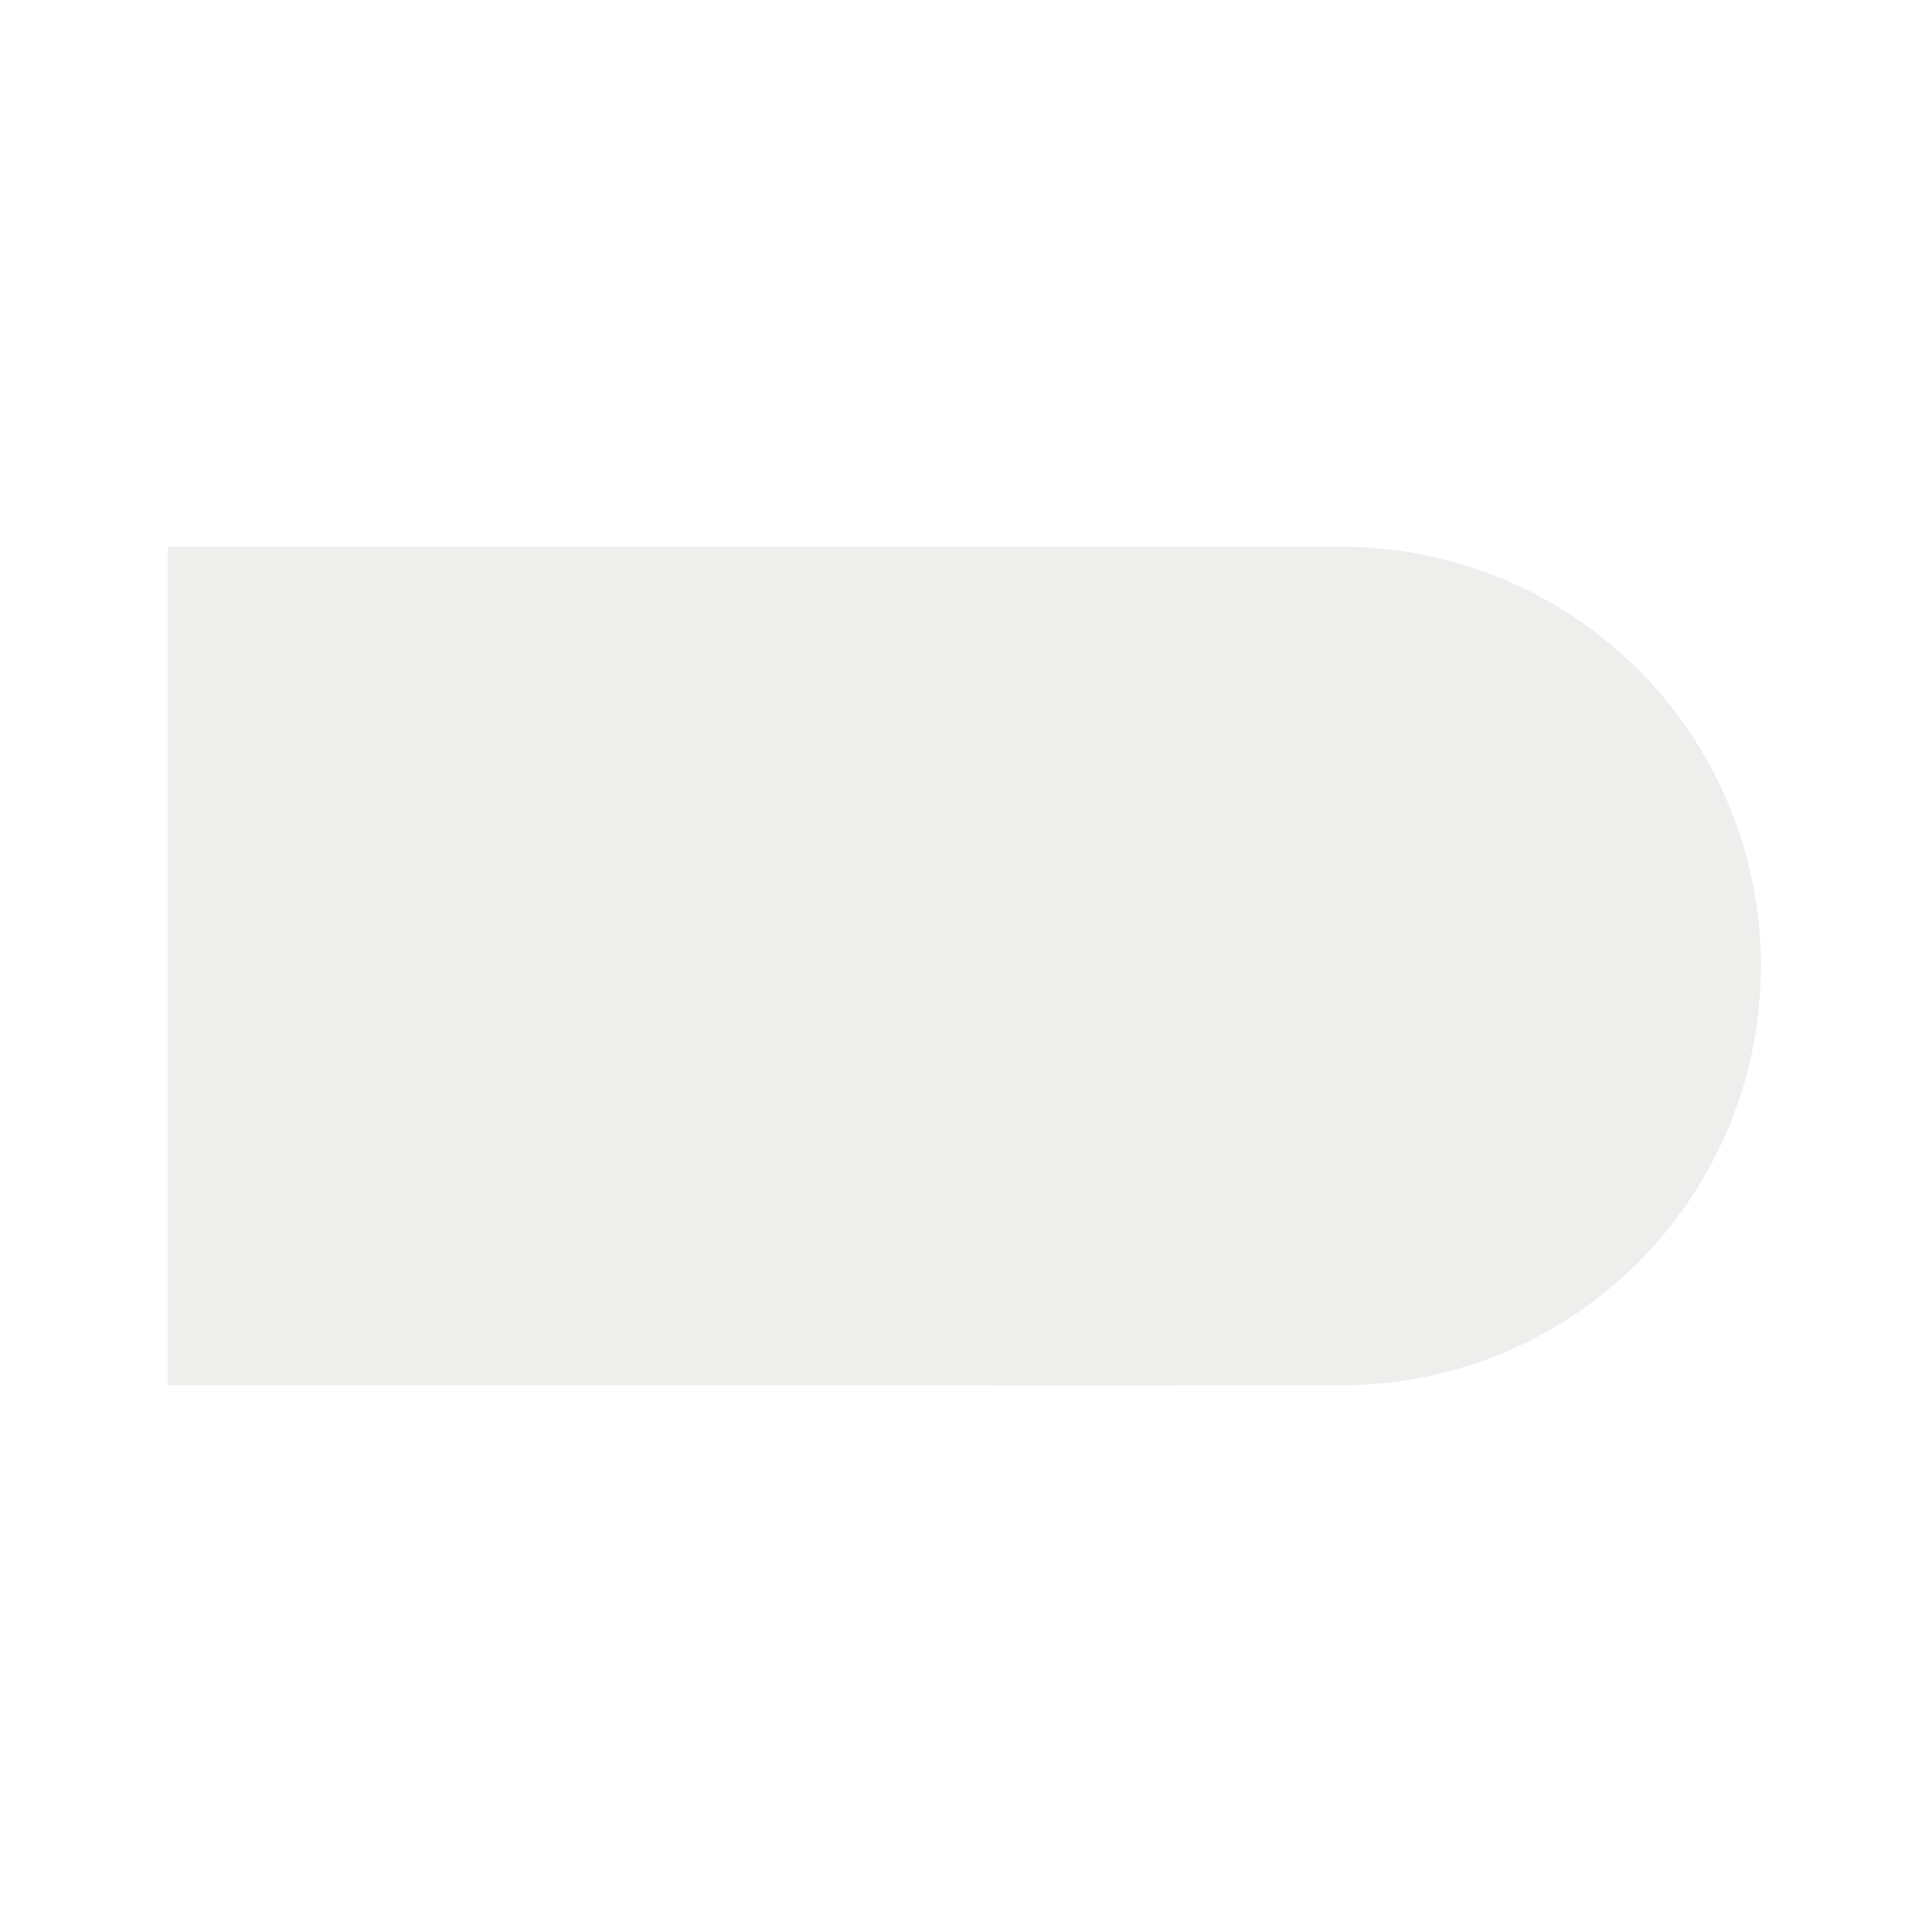
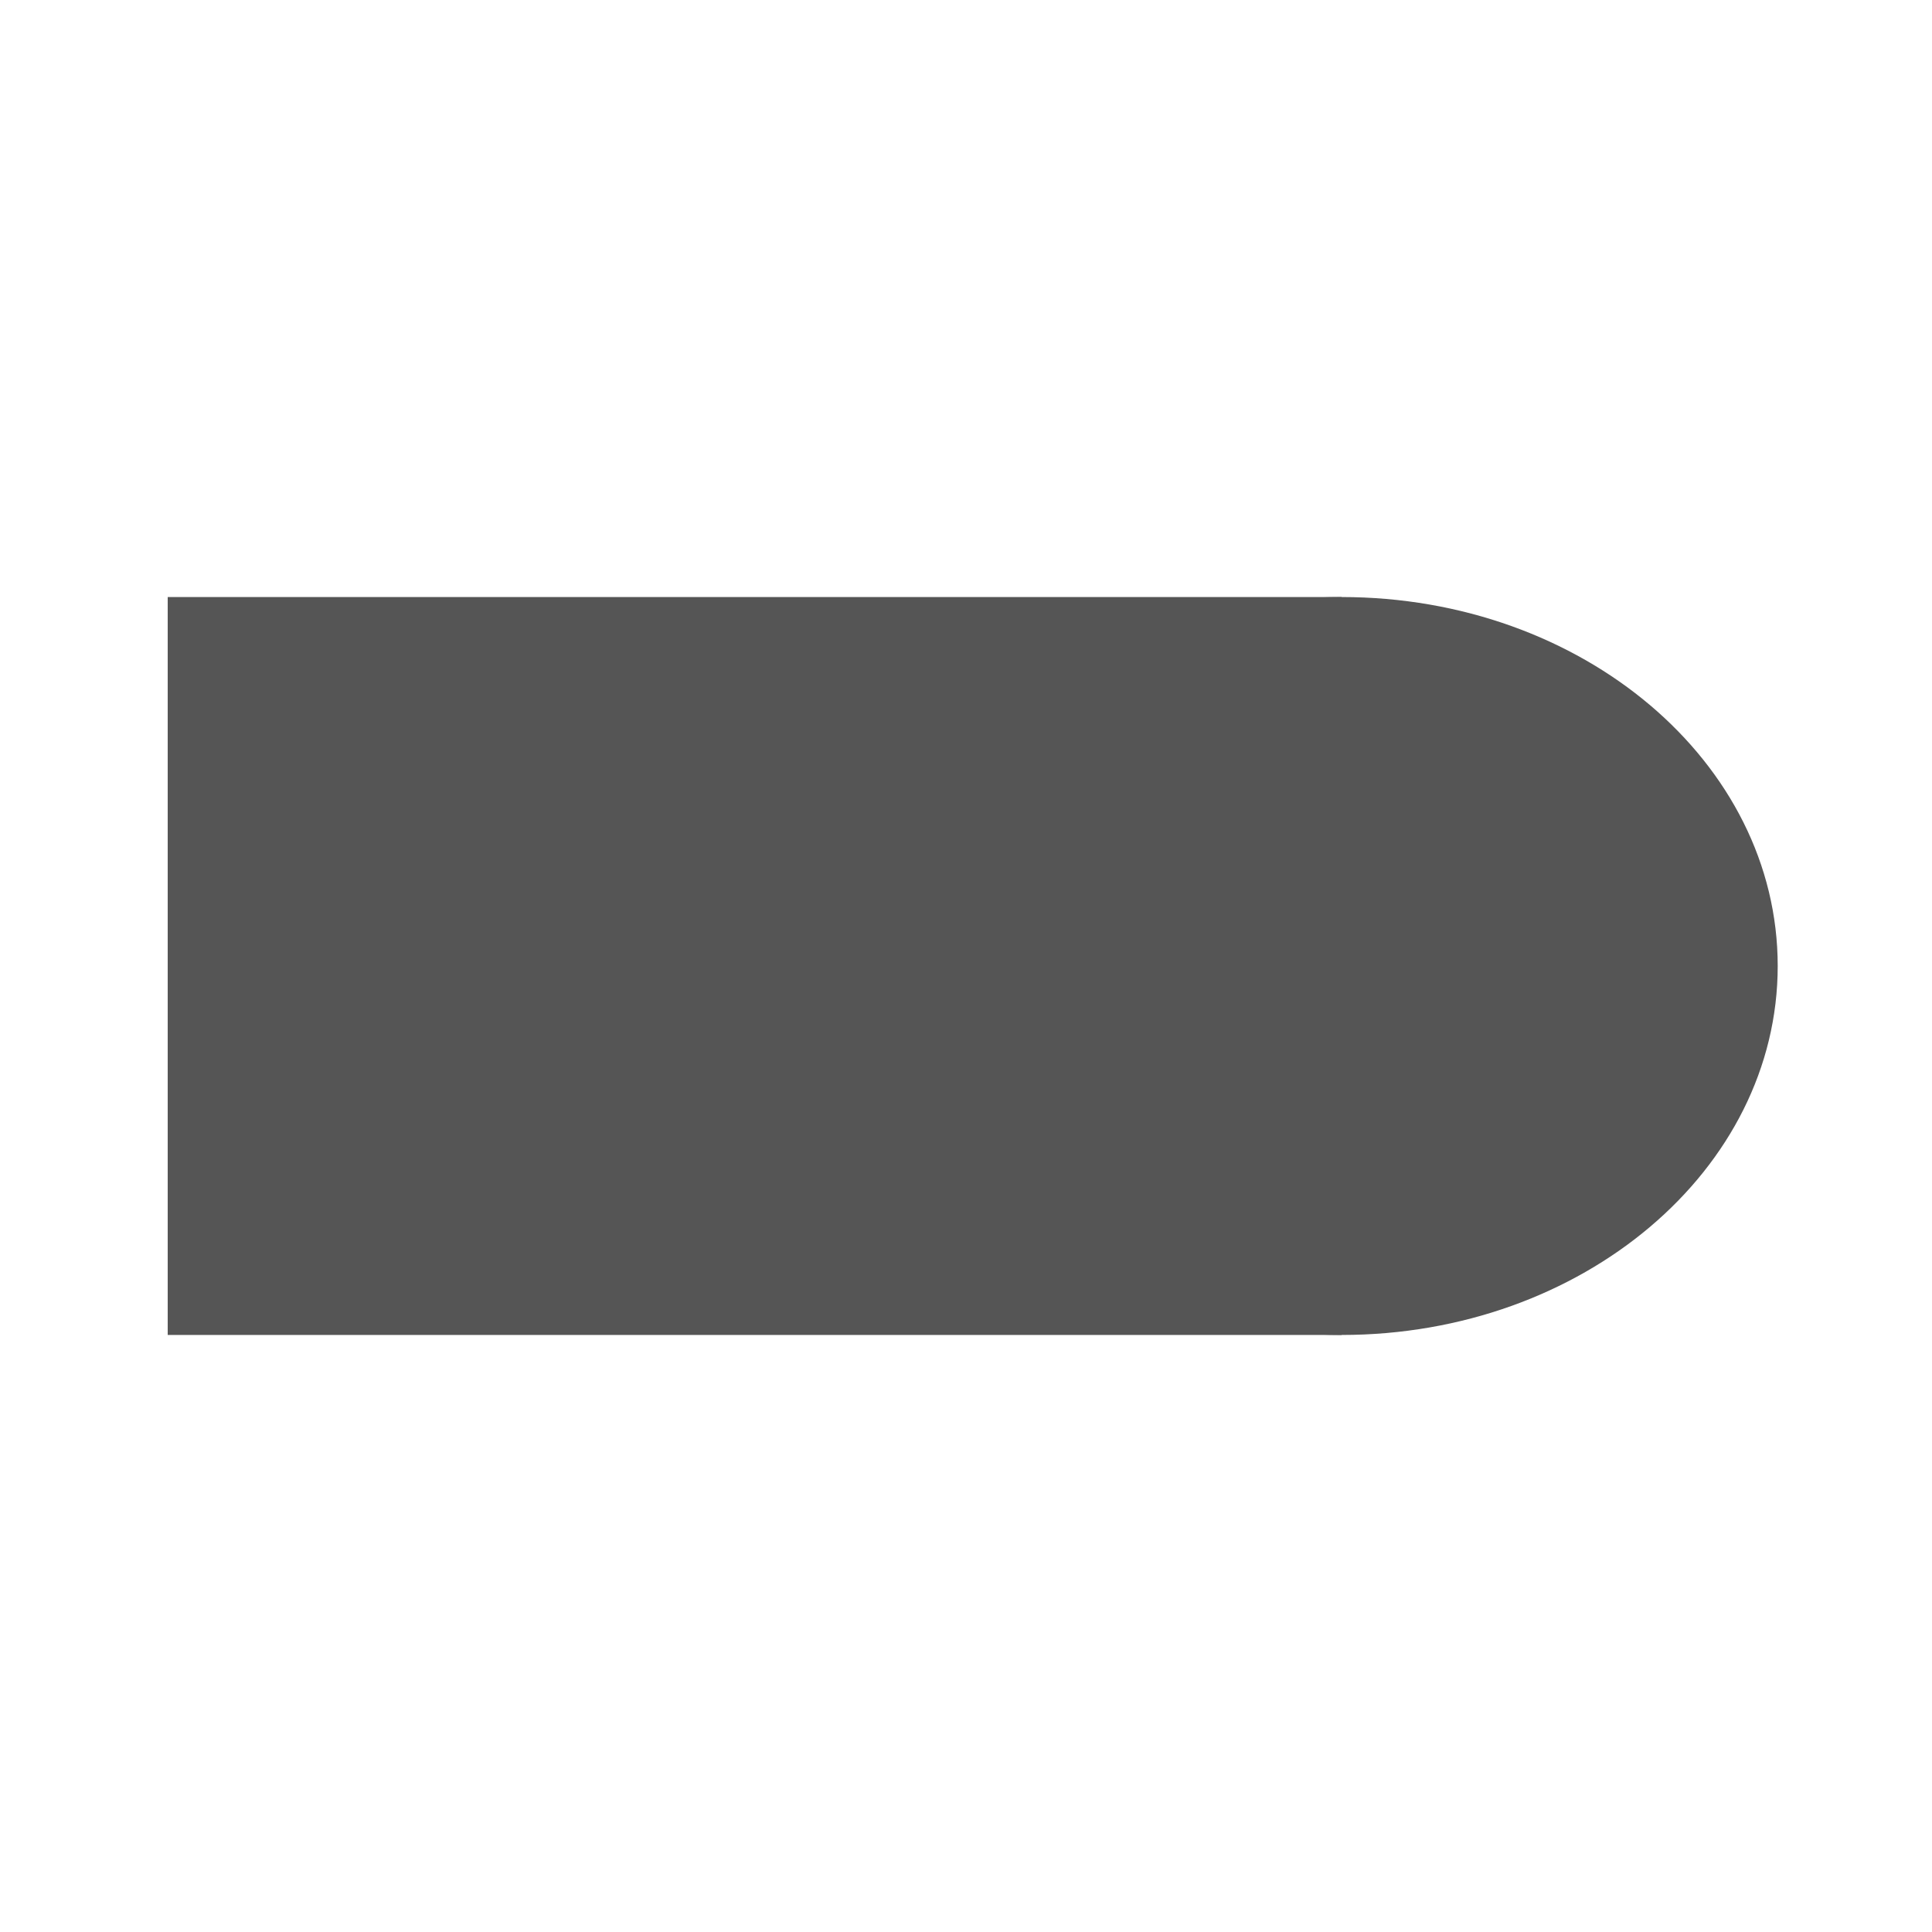
<svg xmlns="http://www.w3.org/2000/svg" viewBox="0 0 576 576">
-   <path fill="transparent" stroke="#eeeeec" stroke-width="250" stroke-linecap="butt" stroke-linejoin="round" d="M50 288 L 350 288" />
-   <path fill="transparent" stroke="#eeeeec" stroke-width="250" stroke-linecap="round" stroke-linejoin="round" d="M300 288 L 400 288" />
+   <rect fill="#555" stroke="transparent" x="50" y="178" width="350" height="220" />
+   <ellipse fill="#555" stroke="transparent" cx="400" cy="288" rx="130" ry="110" />
</svg>
